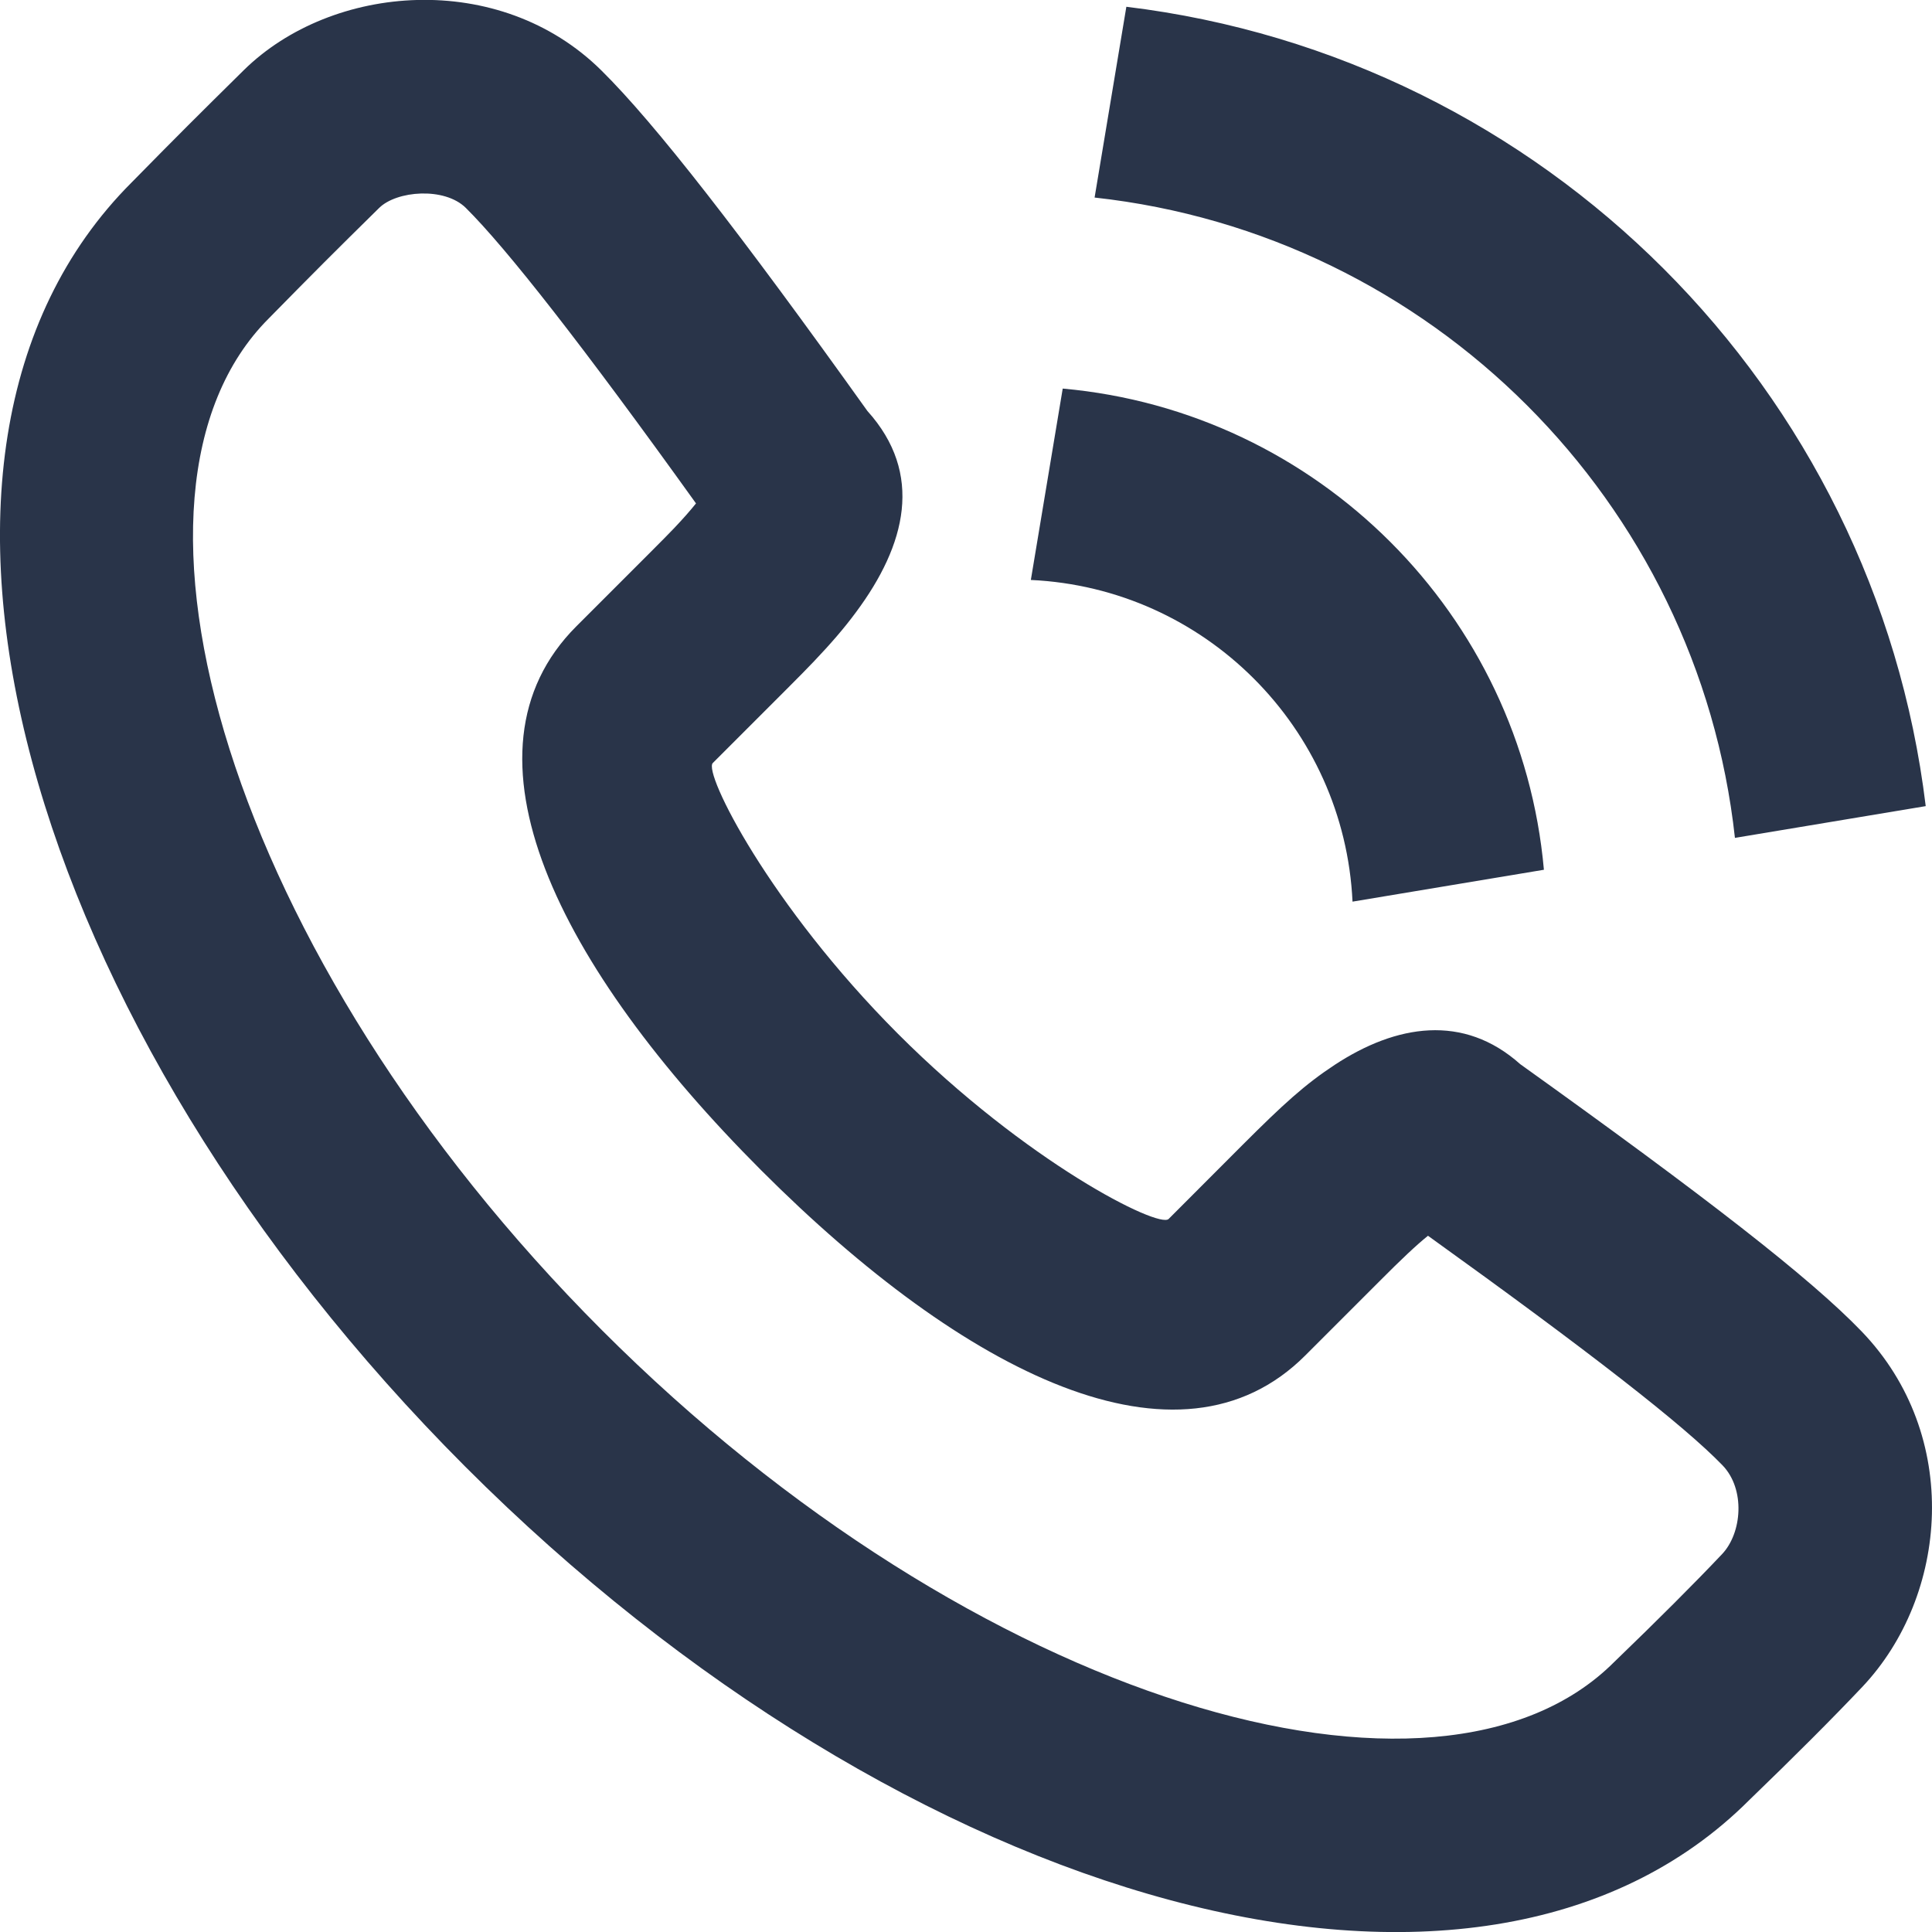
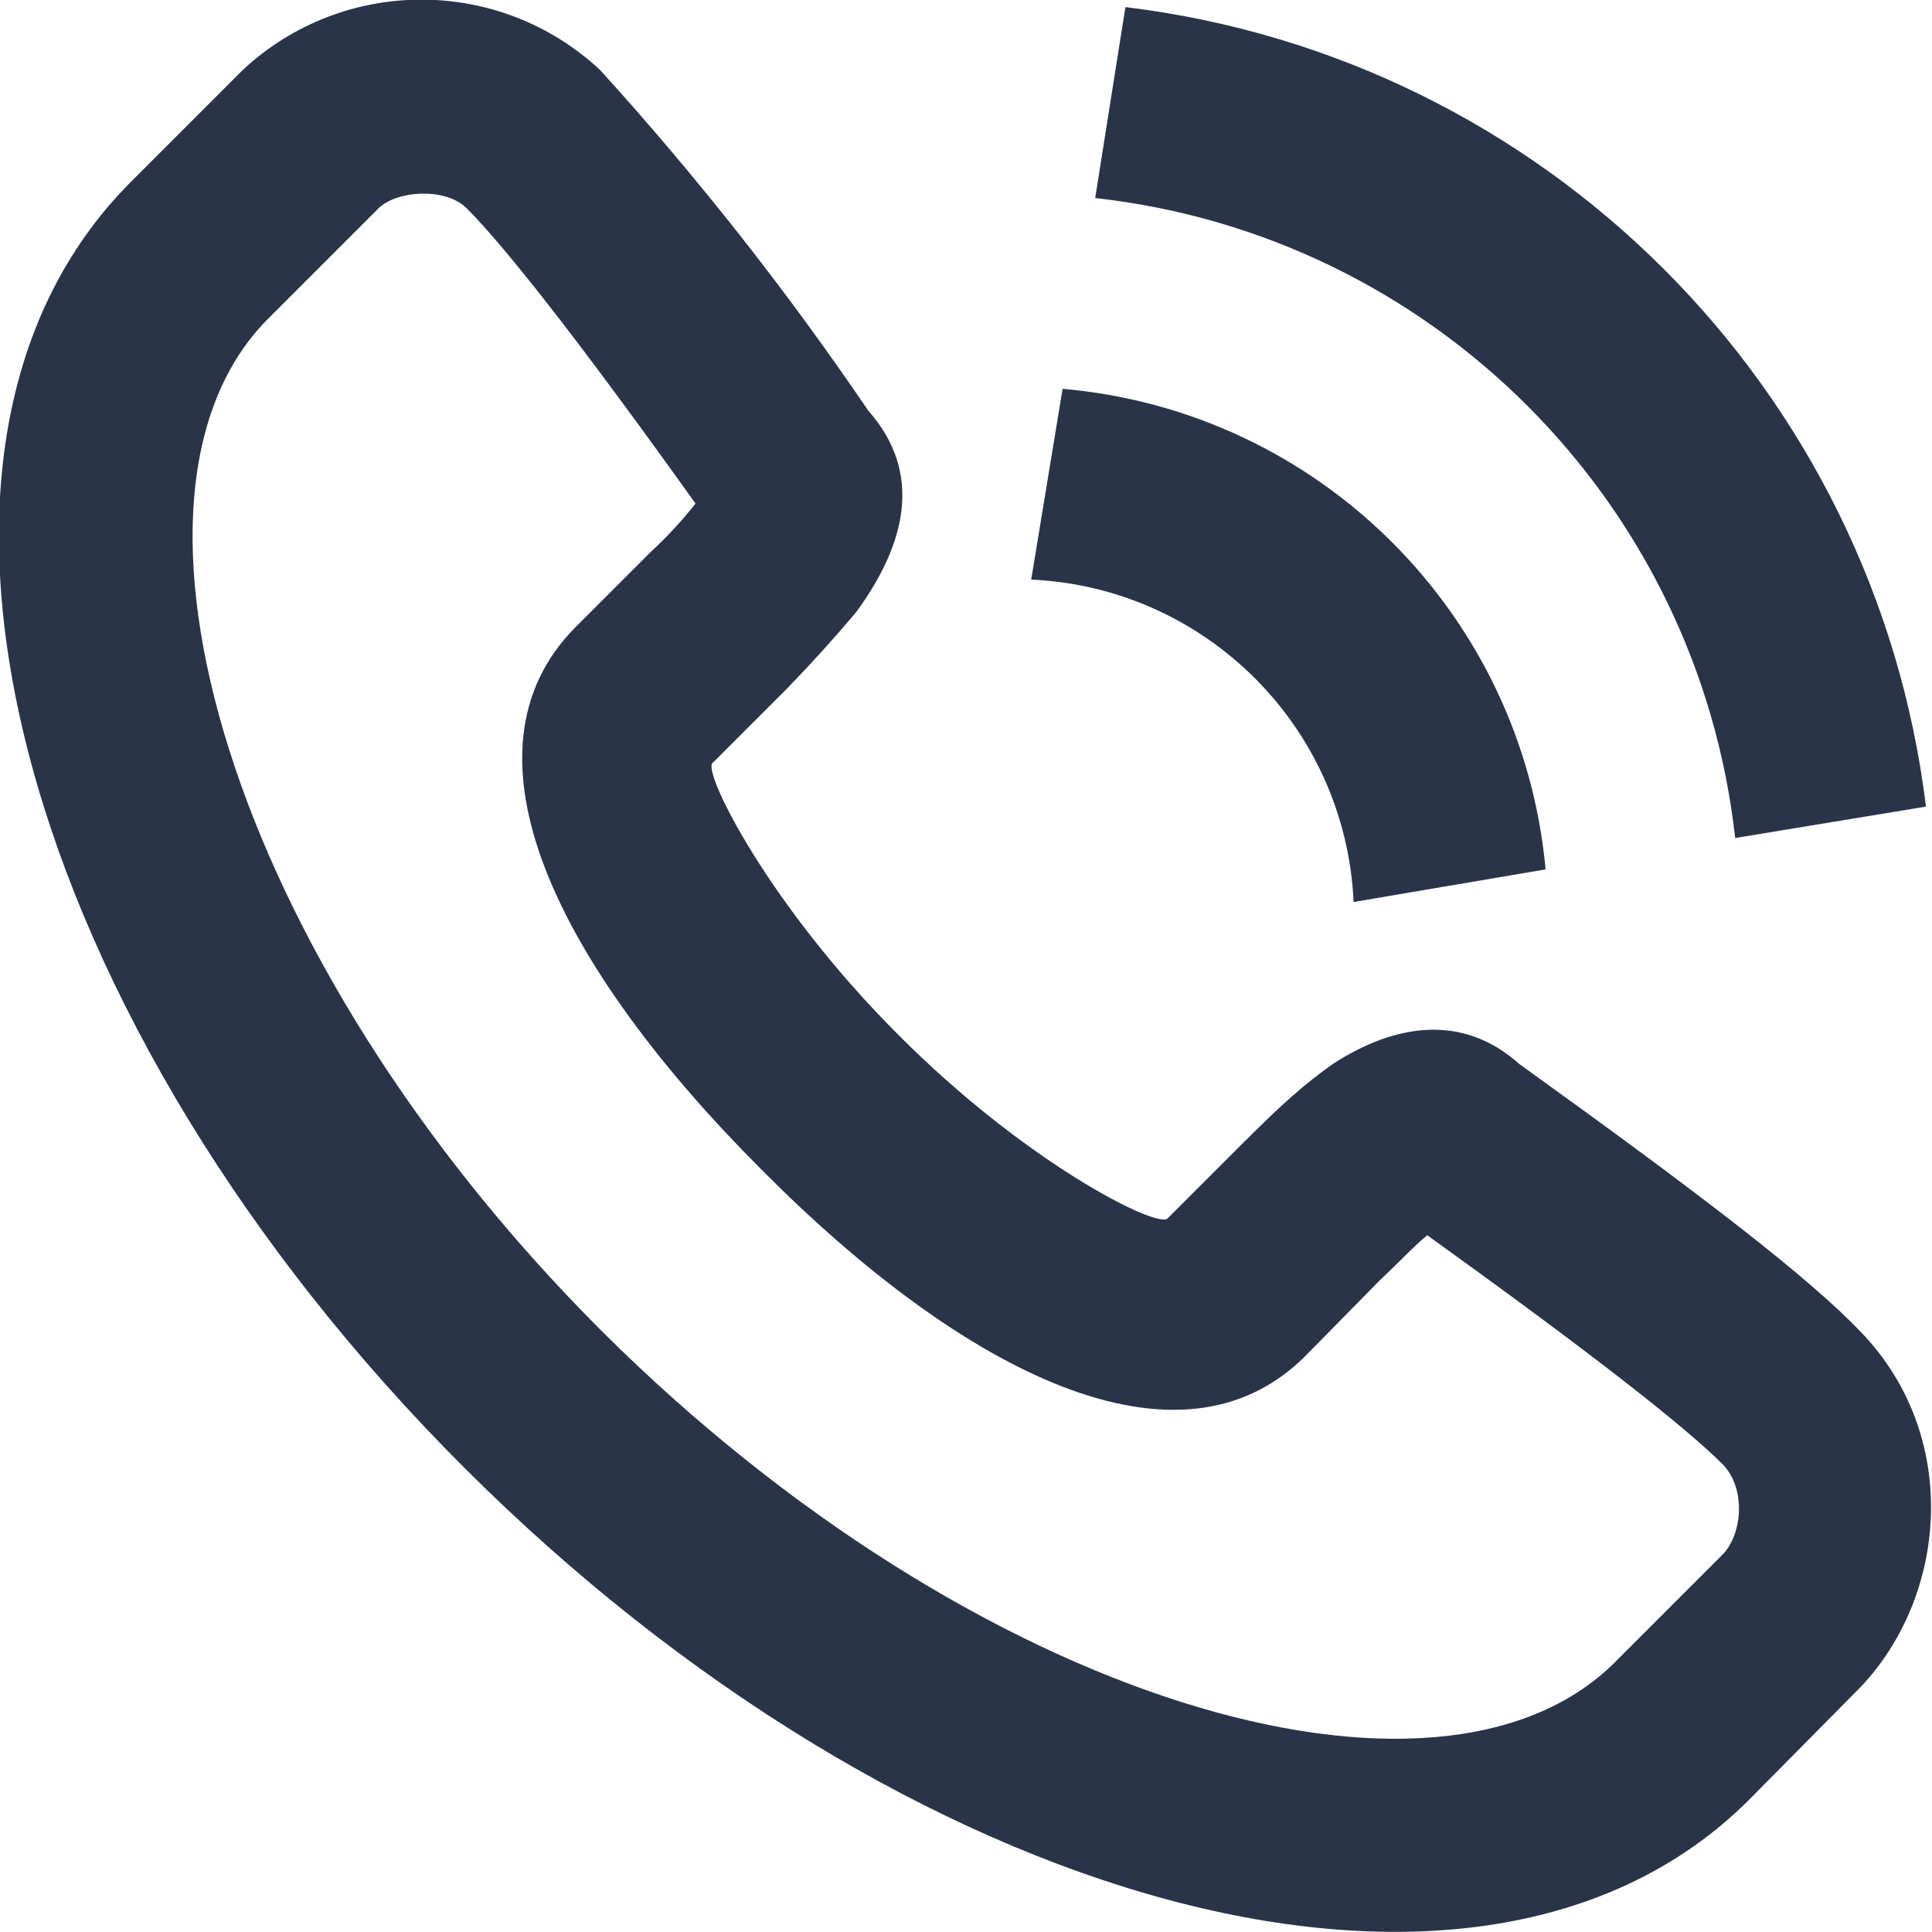
<svg xmlns="http://www.w3.org/2000/svg" width="16" height="16" viewBox="0 0 16 16" fill="none">
-   <g id="icon / phone">
-     <path id="icon" fill-rule="evenodd" clip-rule="evenodd" d="M7.089 5.07C7.504 4.512 7.652 3.923 7.183 3.403C6.131 1.931 5.424 1.021 4.98 0.583C4.137 -0.251 2.749 -0.138 2.018 0.582C1.626 0.969 1.493 1.101 1.09 1.511C-1.155 3.756 0.214 8.504 3.853 12.146C7.491 15.788 12.238 17.157 14.487 14.907C14.859 14.548 15.174 14.233 15.422 13.971C16.138 13.214 16.247 11.888 15.417 11.026C14.992 10.584 14.124 9.911 12.59 8.813C12.12 8.393 11.563 8.484 11.053 8.819C10.807 8.981 10.628 9.144 10.291 9.481L9.678 10.095C9.597 10.176 8.501 9.627 7.436 8.561C6.372 7.495 5.823 6.399 5.903 6.319L6.517 5.705C6.624 5.598 6.675 5.546 6.741 5.477C6.878 5.333 6.991 5.203 7.089 5.07ZM10.809 11.226L11.422 10.613C11.607 10.427 11.728 10.313 11.826 10.234C13.169 11.199 13.948 11.806 14.266 12.136C14.456 12.334 14.427 12.696 14.261 12.871C14.031 13.114 13.733 13.412 13.367 13.765C11.912 15.22 8.081 14.115 4.984 11.015C1.886 7.915 0.781 4.082 2.225 2.638C2.626 2.23 2.753 2.103 3.14 1.722C3.285 1.579 3.68 1.547 3.857 1.721C4.198 2.059 4.832 2.87 5.764 4.169C5.716 4.229 5.656 4.297 5.583 4.374C5.529 4.43 5.484 4.476 5.386 4.574L4.773 5.187C3.73 6.23 4.618 8.004 6.305 9.693C7.991 11.38 9.766 12.269 10.809 11.226ZM9.328 0.056C12.787 0.475 15.529 3.217 15.948 6.676L14.368 6.939C14.063 4.153 11.85 1.941 9.065 1.636L9.328 0.056ZM8.801 3.218C10.914 3.407 12.597 5.09 12.786 7.203L11.201 7.467C11.133 6.026 9.977 4.87 8.537 4.803L8.801 3.218Z" fill="#293449" />
-   </g>
+   <path fill-rule="evenodd" clip-rule="evenodd" d="M7.09 5.07c.41-.56.56-1.15.1-1.67A25.55 25.55 0 0 0 4.97.58a2.17 2.17 0 0 0-2.96 0l-.93.93c-2.24 2.25-.88 7 2.76 10.64 3.64 3.64 8.39 5 10.64 2.76l.93-.94c.72-.76.83-2.08 0-2.94-.43-.45-1.3-1.12-2.83-2.22-.47-.42-1.03-.33-1.54 0-.24.17-.42.33-.76.67l-.61.61c-.08.09-1.18-.46-2.24-1.53C6.37 7.5 5.82 6.4 5.9 6.32l.62-.62a11.92 11.92 0 0 0 .57-.63Zm3.72 6.16.61-.62c.19-.18.3-.3.4-.38 1.35.97 2.13 1.58 2.45 1.9.19.2.16.57 0 .74l-.9.9c-1.46 1.45-5.29.34-8.39-2.75-3.1-3.1-4.2-6.94-2.76-8.38l.92-.92c.15-.14.54-.17.72 0 .34.34.97 1.15 1.9 2.45a3.38 3.38 0 0 1-.37.4l-.62.62C3.73 6.23 4.62 8 6.31 9.69c1.68 1.69 3.46 2.58 4.5 1.54ZM9.33.06a7.6 7.6 0 0 1 6.62 6.62l-1.58.26a6 6 0 0 0-5.3-5.3L9.32.06ZM8.8 3.22A4.4 4.4 0 0 1 12.8 7.2l-1.59.27A2.8 2.8 0 0 0 8.54 4.8l.26-1.58Z" fill="#293449" />
</svg>
